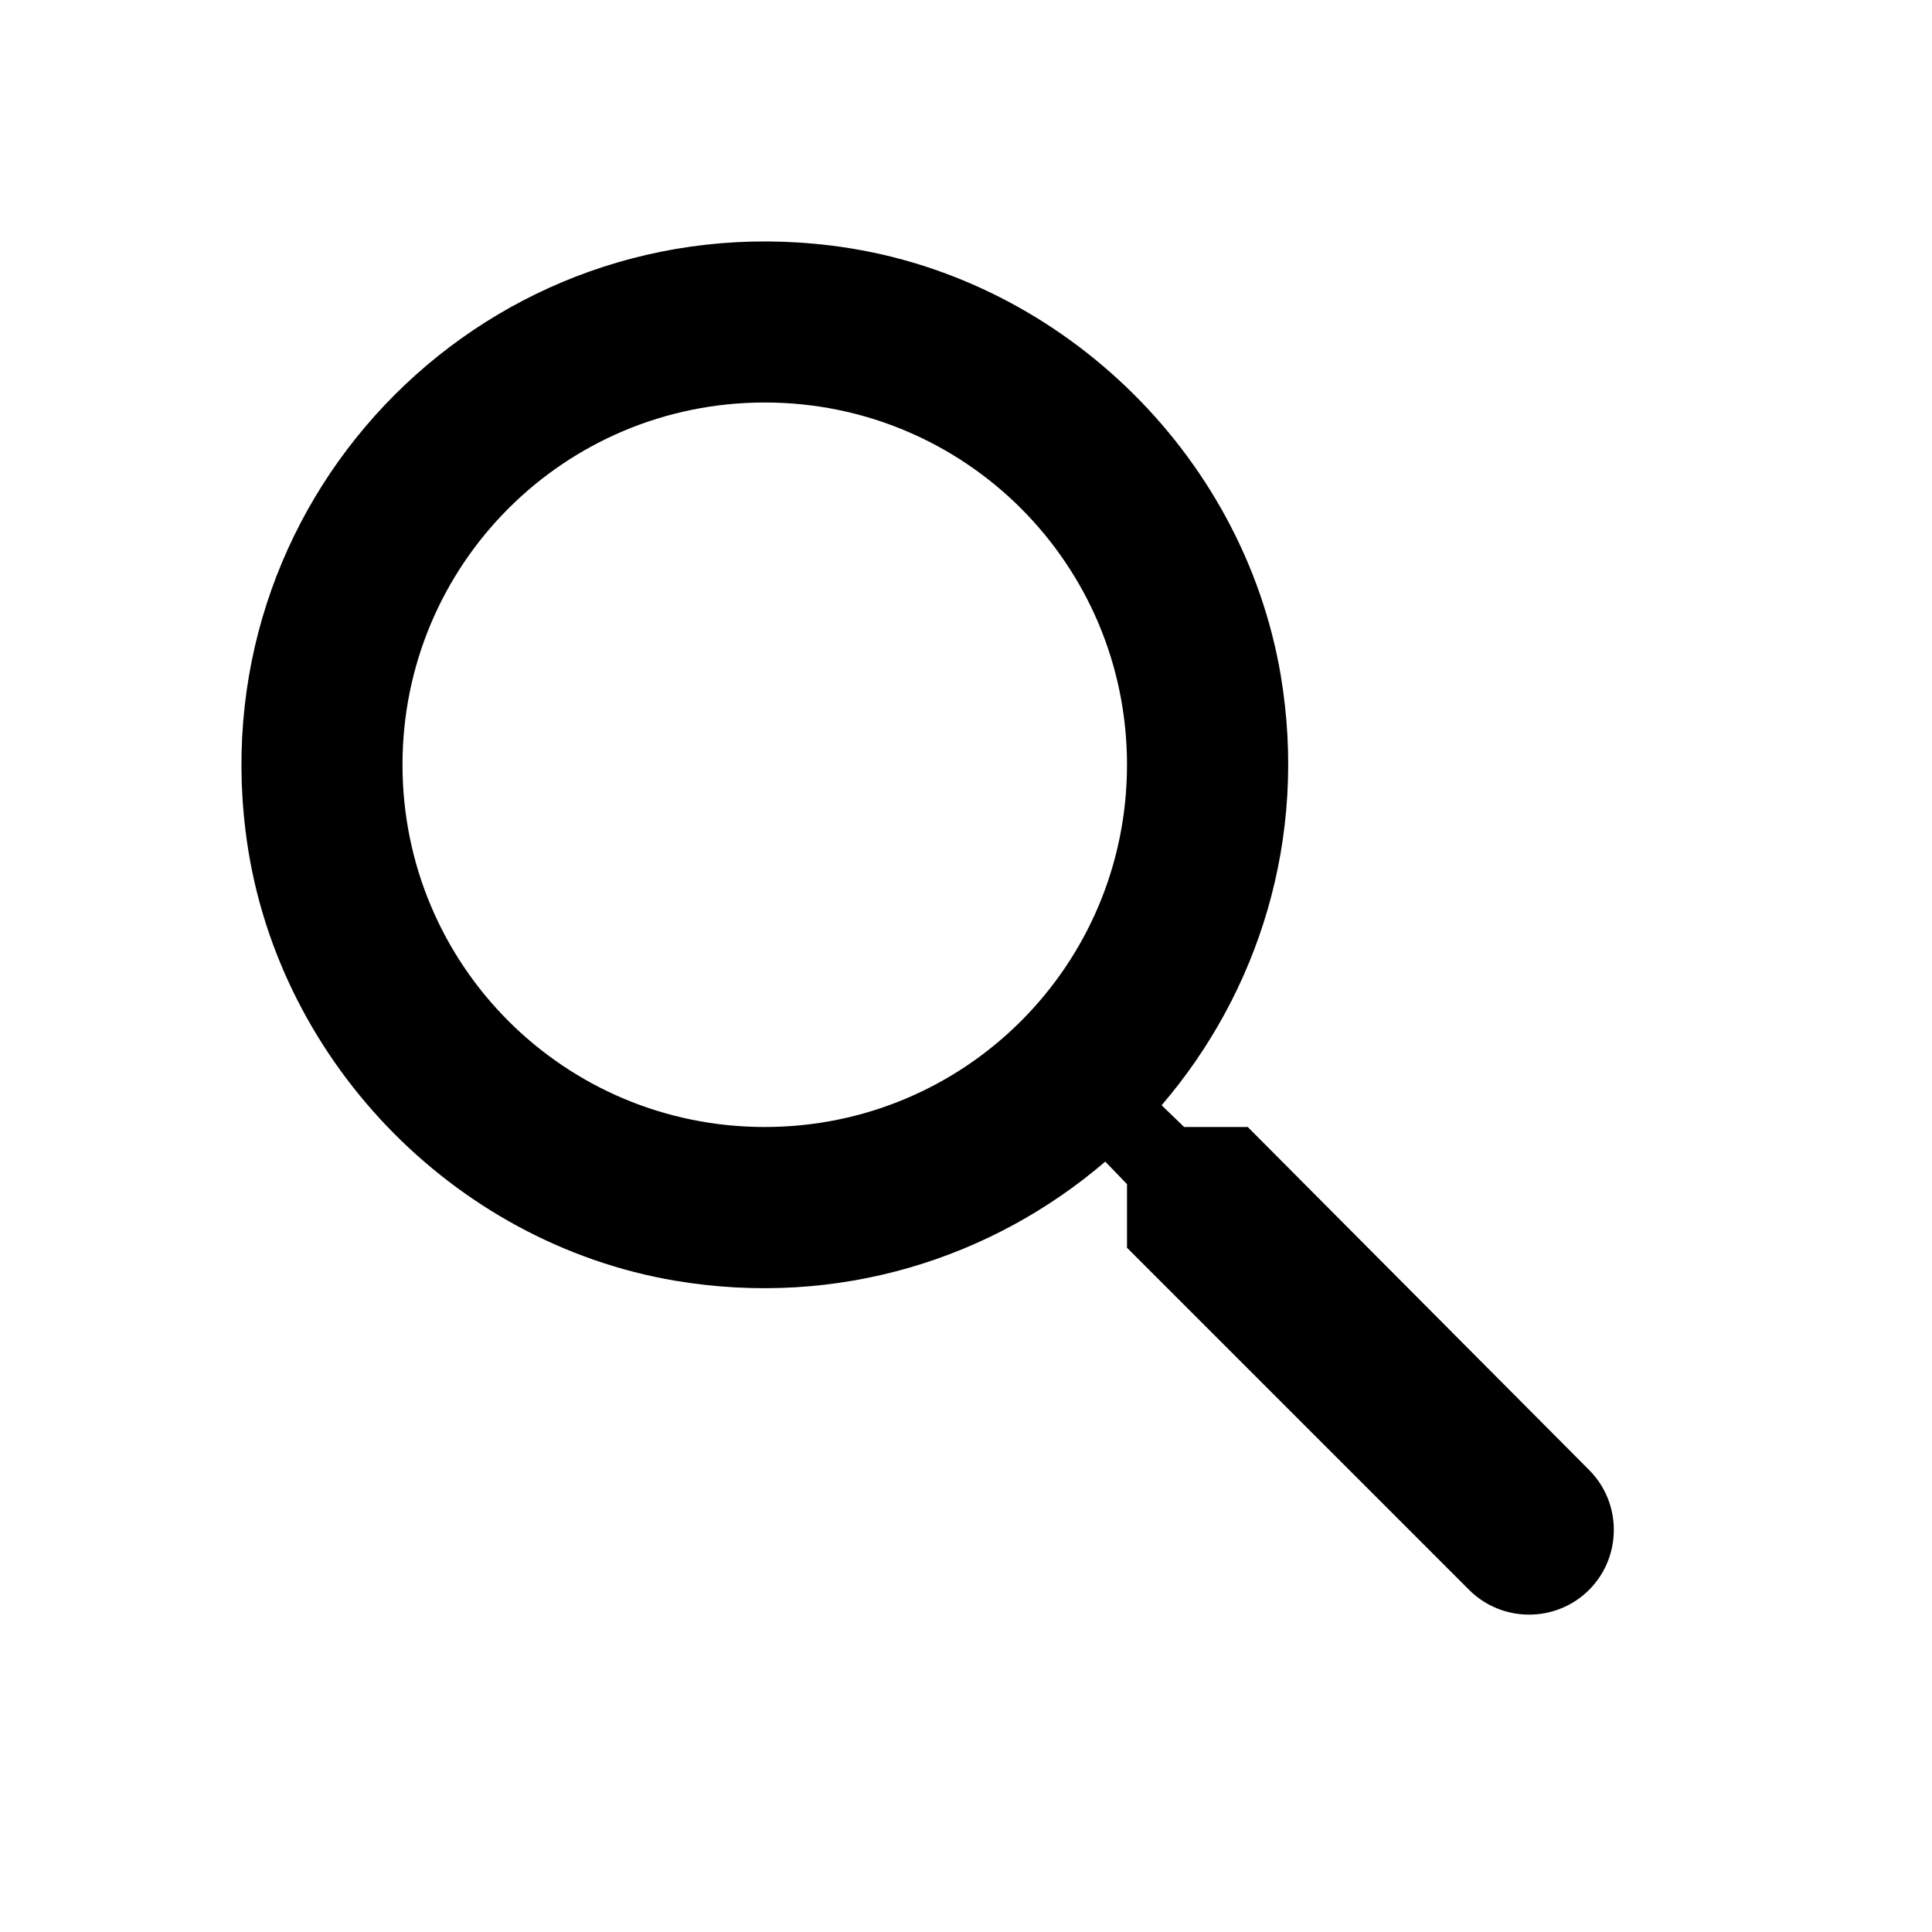
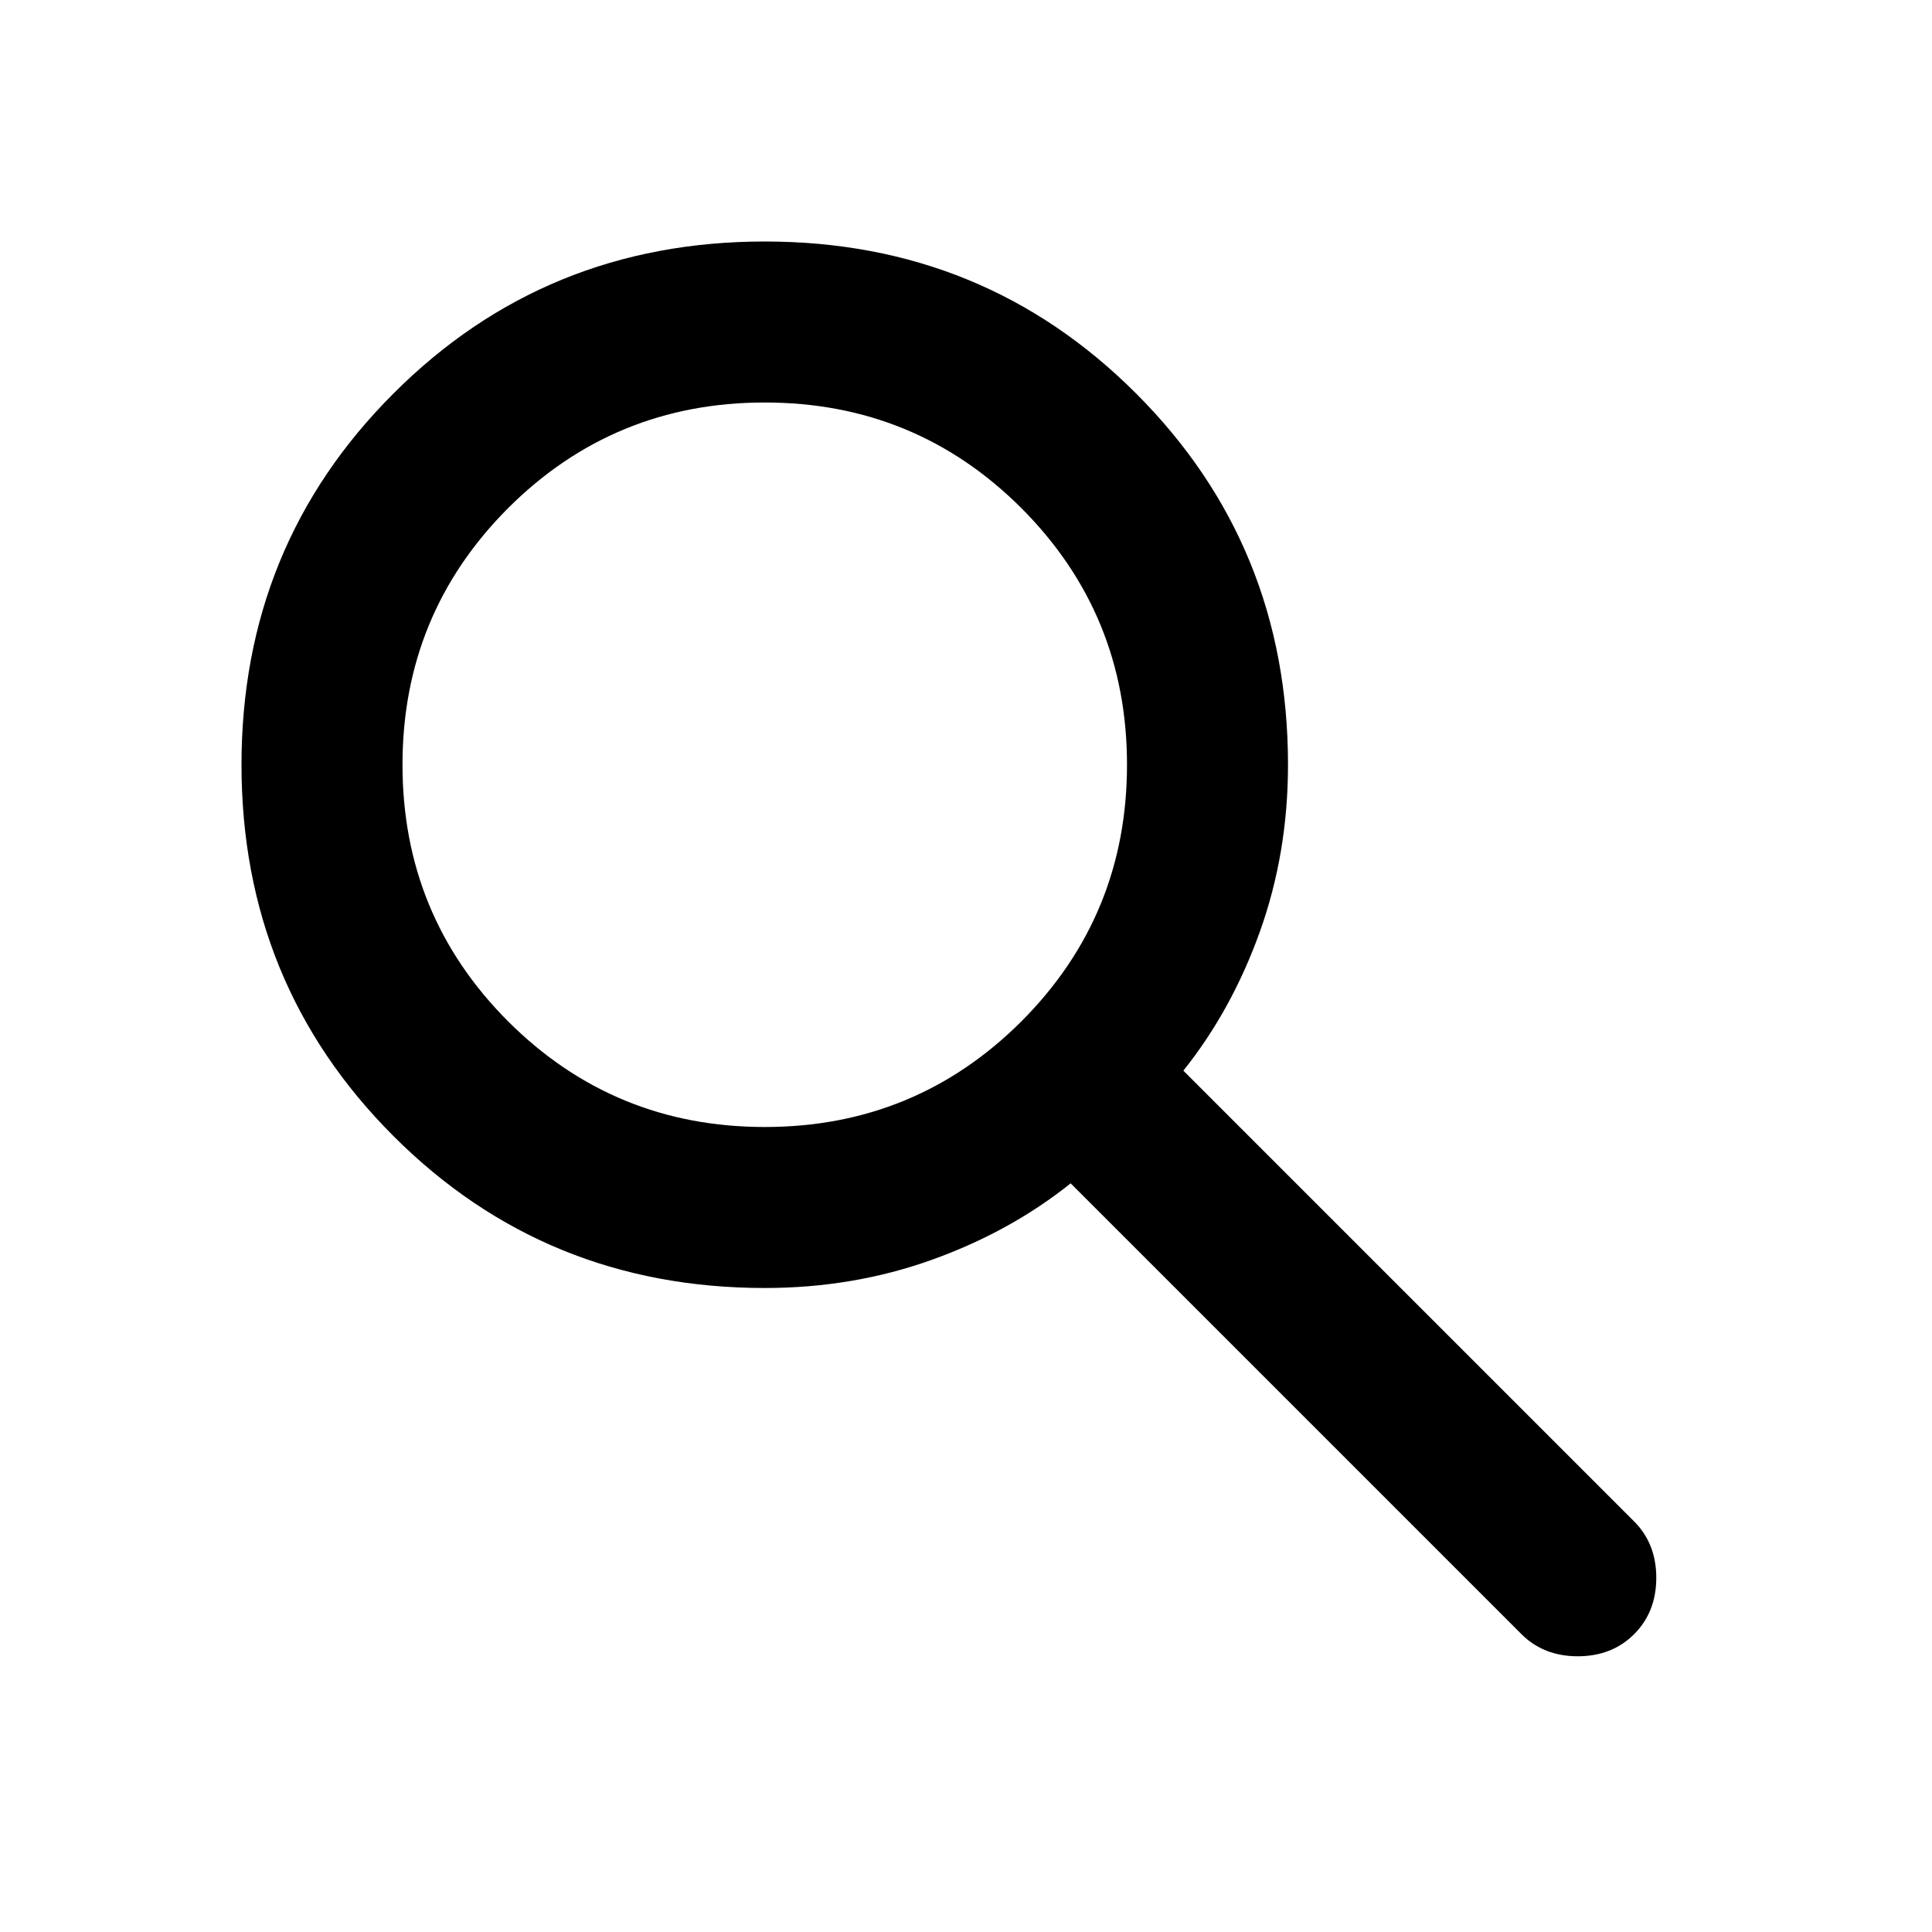
<svg xmlns="http://www.w3.org/2000/svg" width="24" height="24" viewBox="0 0 24 24" fill="currentColor">
-   <path d="M15.5 14H14.71L14.43 13.73C15.63 12.33 16.25 10.42 15.91 8.39C15.44 5.61 13.12 3.39 10.32 3.05C6.09 2.53 2.53 6.09 3.05 10.32C3.39 13.12 5.61 15.44 8.39 15.91C10.42 16.25 12.33 15.63 13.73 14.43L14 14.71V15.5L18.25 19.75C18.66 20.16 19.33 20.16 19.74 19.75C20.15 19.34 20.15 18.67 19.74 18.26L15.5 14ZM9.5 14C7.01 14 5 11.99 5 9.5C5 7.01 7.01 5 9.5 5C11.99 5 14 7.01 14 9.5C14 11.99 11.99 14 9.5 14Z" />
+   <path d="M9.5 16C7.683 16 6.146 15.371 4.888 14.113C3.629 12.854 3 11.317 3 9.5C3 7.683 3.629 6.146 4.888 4.888C6.146 3.629 7.683 3 9.5 3C11.317 3 12.854 3.629 14.113 4.888C15.371 6.146 16 7.683 16 9.5C16 10.233 15.883 10.925 15.65 11.575C15.417 12.225 15.1 12.8 14.7 13.3L20.3 18.9C20.483 19.083 20.575 19.317 20.575 19.6C20.575 19.883 20.483 20.117 20.3 20.3C20.117 20.483 19.883 20.575 19.6 20.575C19.317 20.575 19.083 20.483 18.9 20.3L13.3 14.7C12.8 15.1 12.225 15.417 11.575 15.65C10.925 15.883 10.233 16 9.5 16ZM9.5 14C10.75 14 11.812 13.562 12.688 12.688C13.562 11.812 14 10.75 14 9.5C14 8.25 13.562 7.188 12.688 6.312C11.812 5.438 10.75 5 9.5 5C8.25 5 7.188 5.438 6.312 6.312C5.438 7.188 5 8.25 5 9.5C5 10.75 5.438 11.812 6.312 12.688C7.188 13.562 8.25 14 9.5 14Z" />
</svg>
